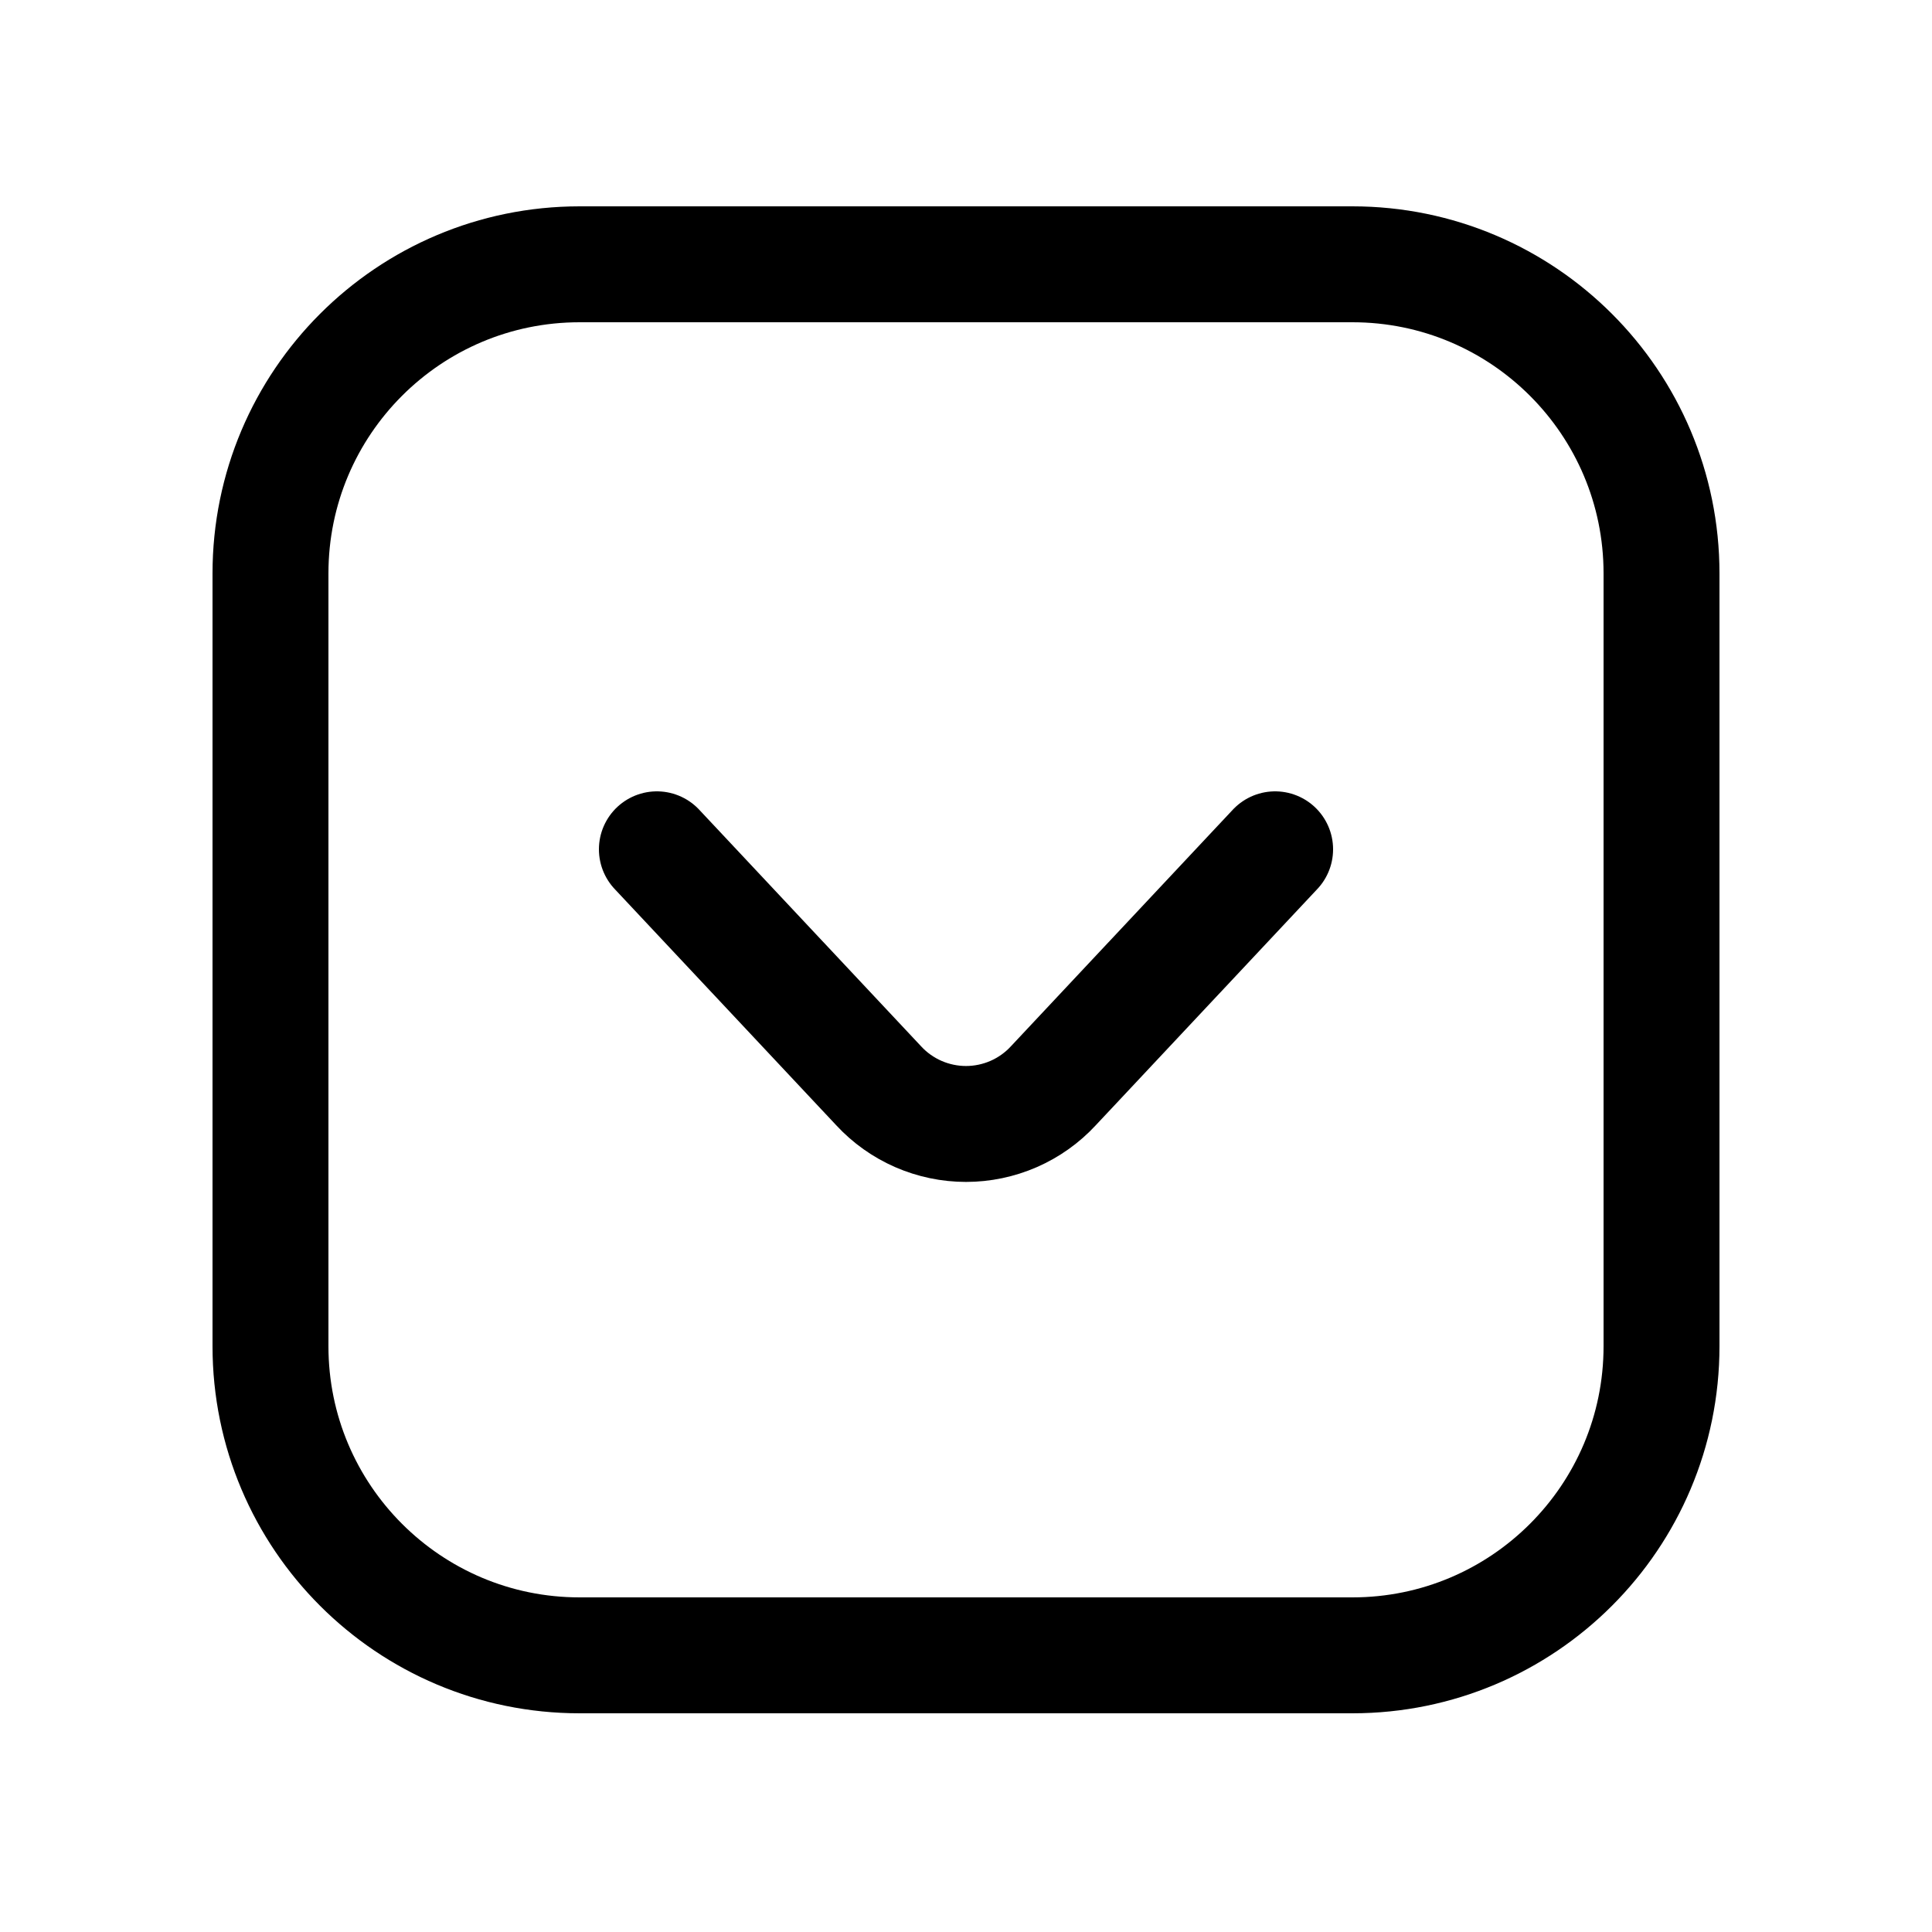
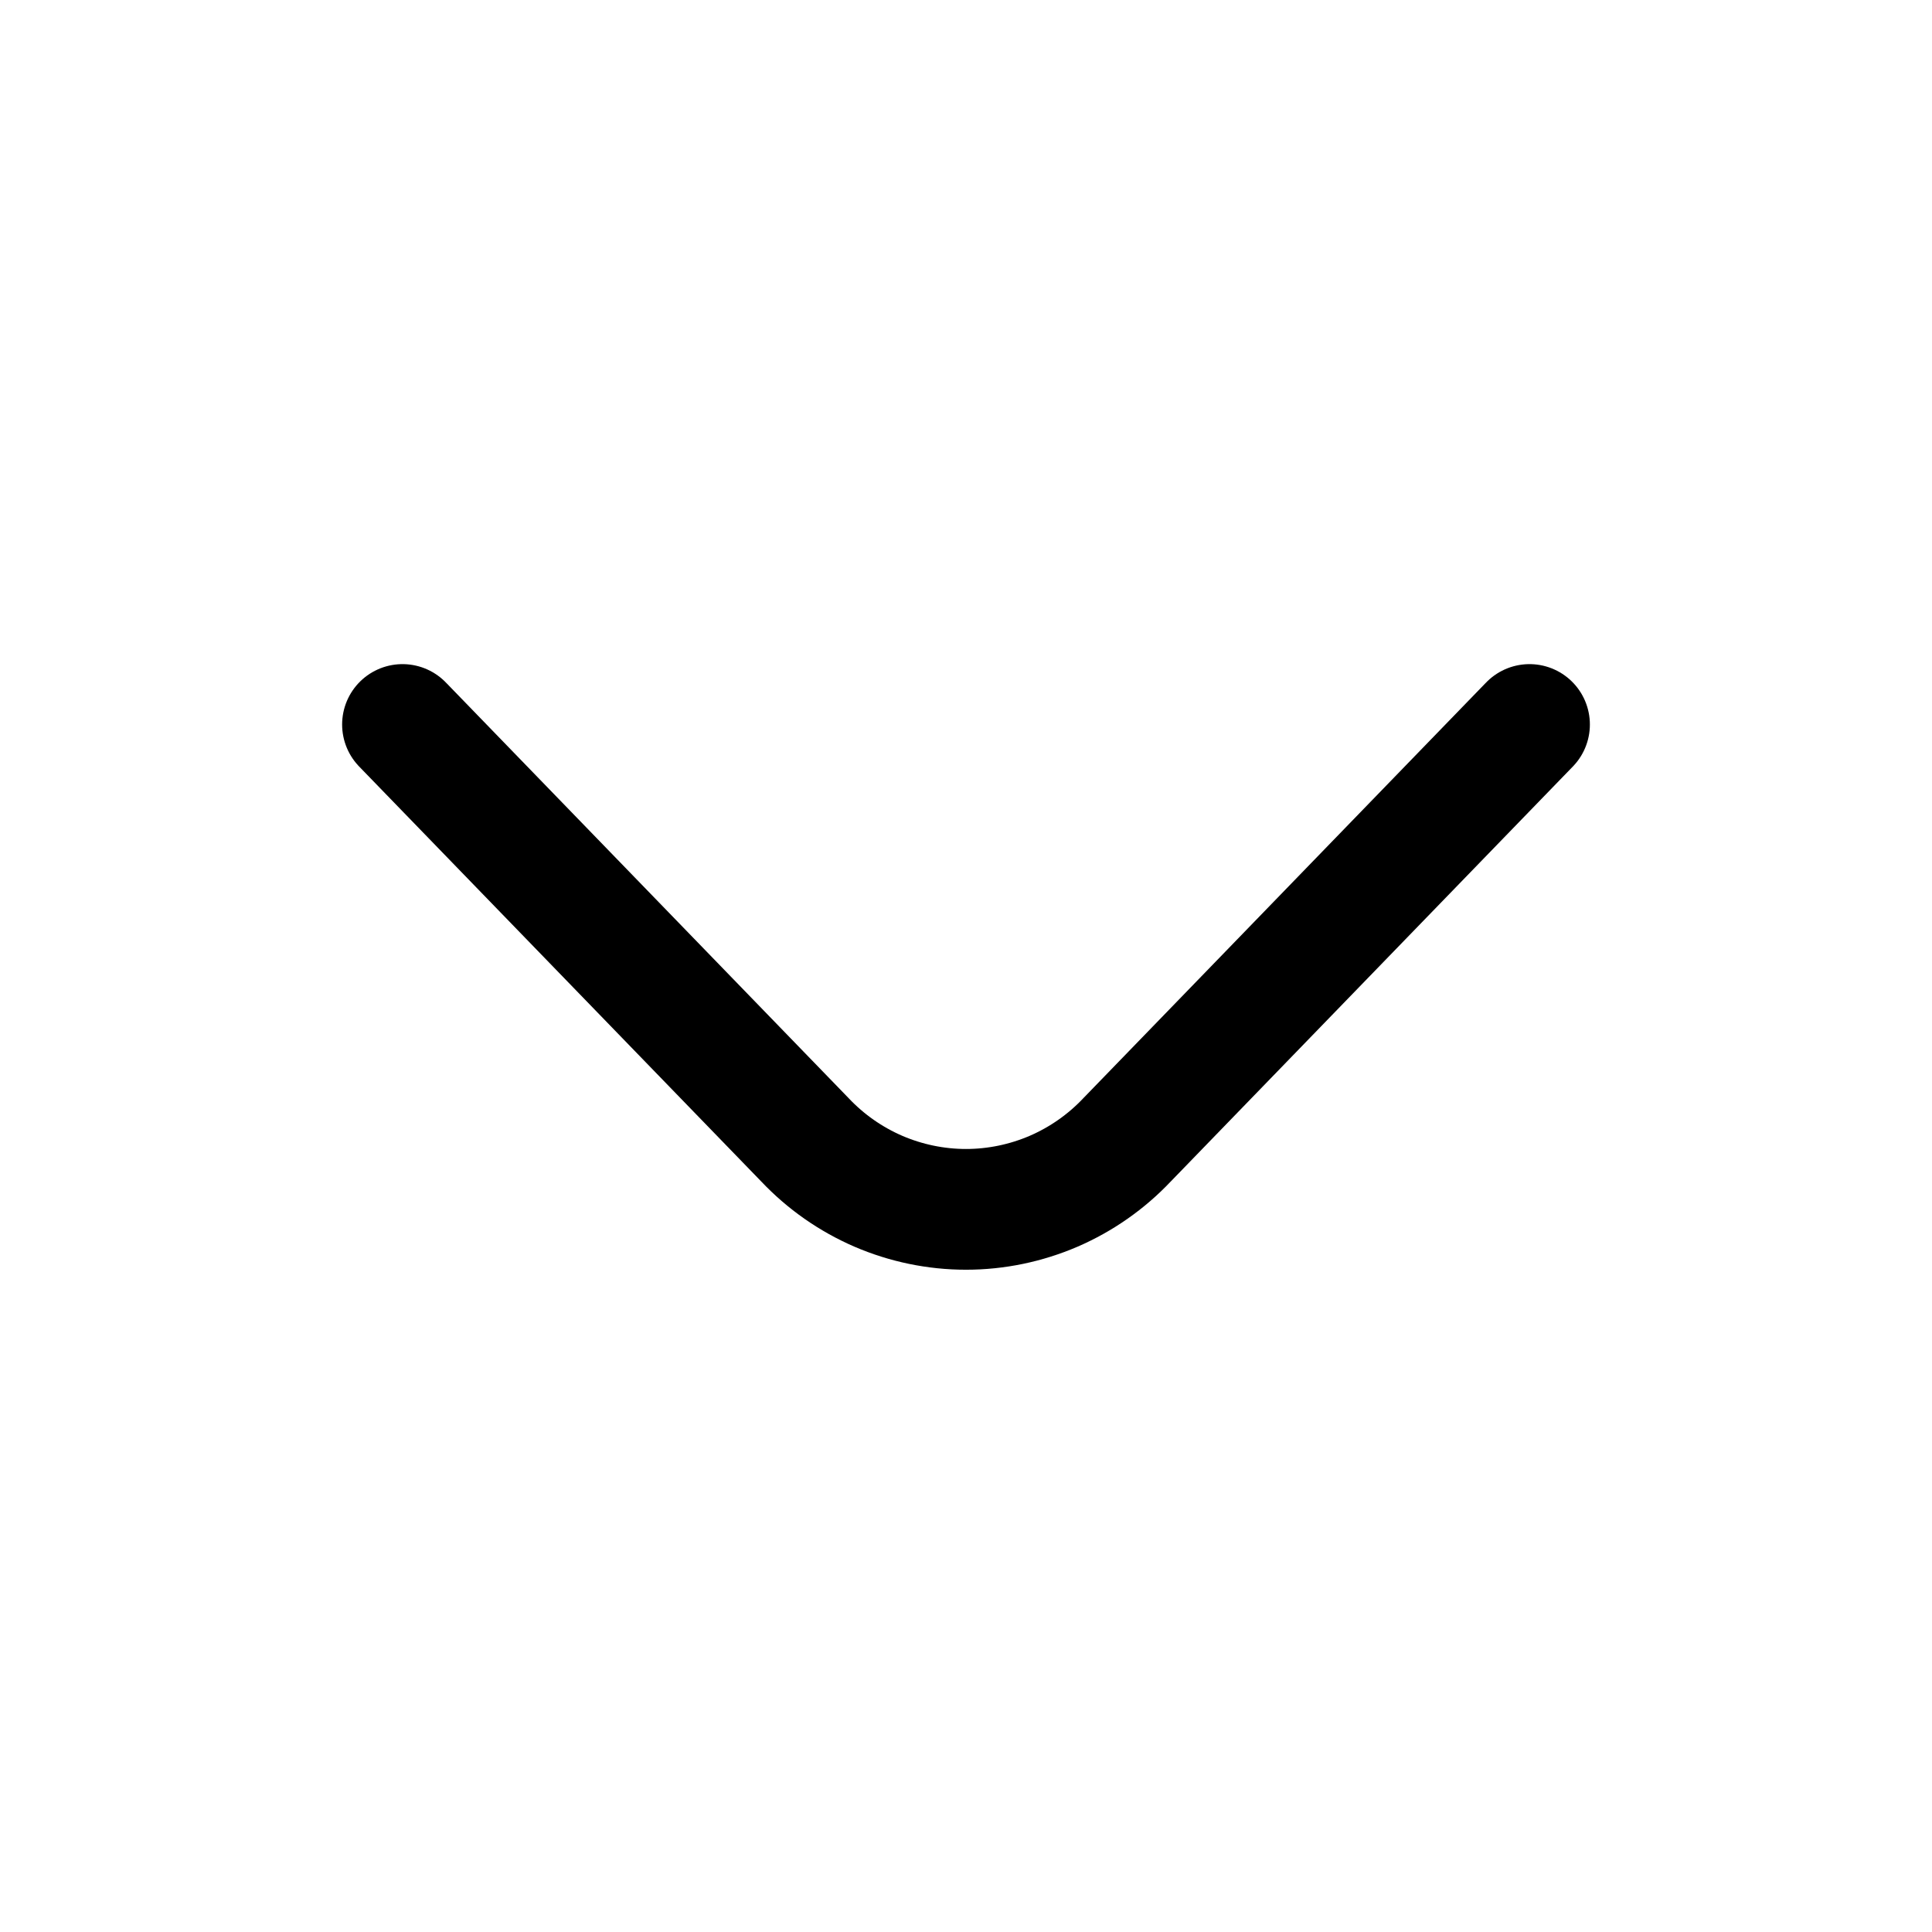
- <svg xmlns="http://www.w3.org/2000/svg" width="800px" height="800px" viewBox="-0.5 0 25 25" fill="none">
-   <path d="M16 10.99L13.13 14.05C12.986 14.206 12.811 14.33 12.617 14.415C12.422 14.5 12.212 14.544 12 14.544C11.788 14.544 11.578 14.5 11.383 14.415C11.189 14.33 11.014 14.206 10.87 14.05L8 10.99" stroke="#000000" stroke-width="1.5" stroke-linecap="round" stroke-linejoin="round" />
-   <path d="M21 17.42V7.42C21 5.211 19.209 3.42 17 3.42L7 3.42C4.791 3.42 3 5.211 3 7.42V17.42C3 19.629 4.791 21.42 7 21.42H17C19.209 21.42 21 19.629 21 17.42Z" stroke="#000000" stroke-width="1.5" stroke-linecap="round" stroke-linejoin="round" />
+ <svg xmlns="http://www.w3.org/2000/svg" width="800px" height="800px" viewBox="0 0 24 24" fill="none">
+   <path d="M19 9L14 14.16C13.743 14.432 13.433 14.649 13.089 14.798C12.745 14.946 12.374 15.023 12 15.023C11.626 15.023 11.255 14.946 10.911 14.798C10.567 14.649 10.257 14.432 10 14.16L5 9" stroke="#000000" stroke-width="1.5" stroke-linecap="round" stroke-linejoin="round" />
</svg>
